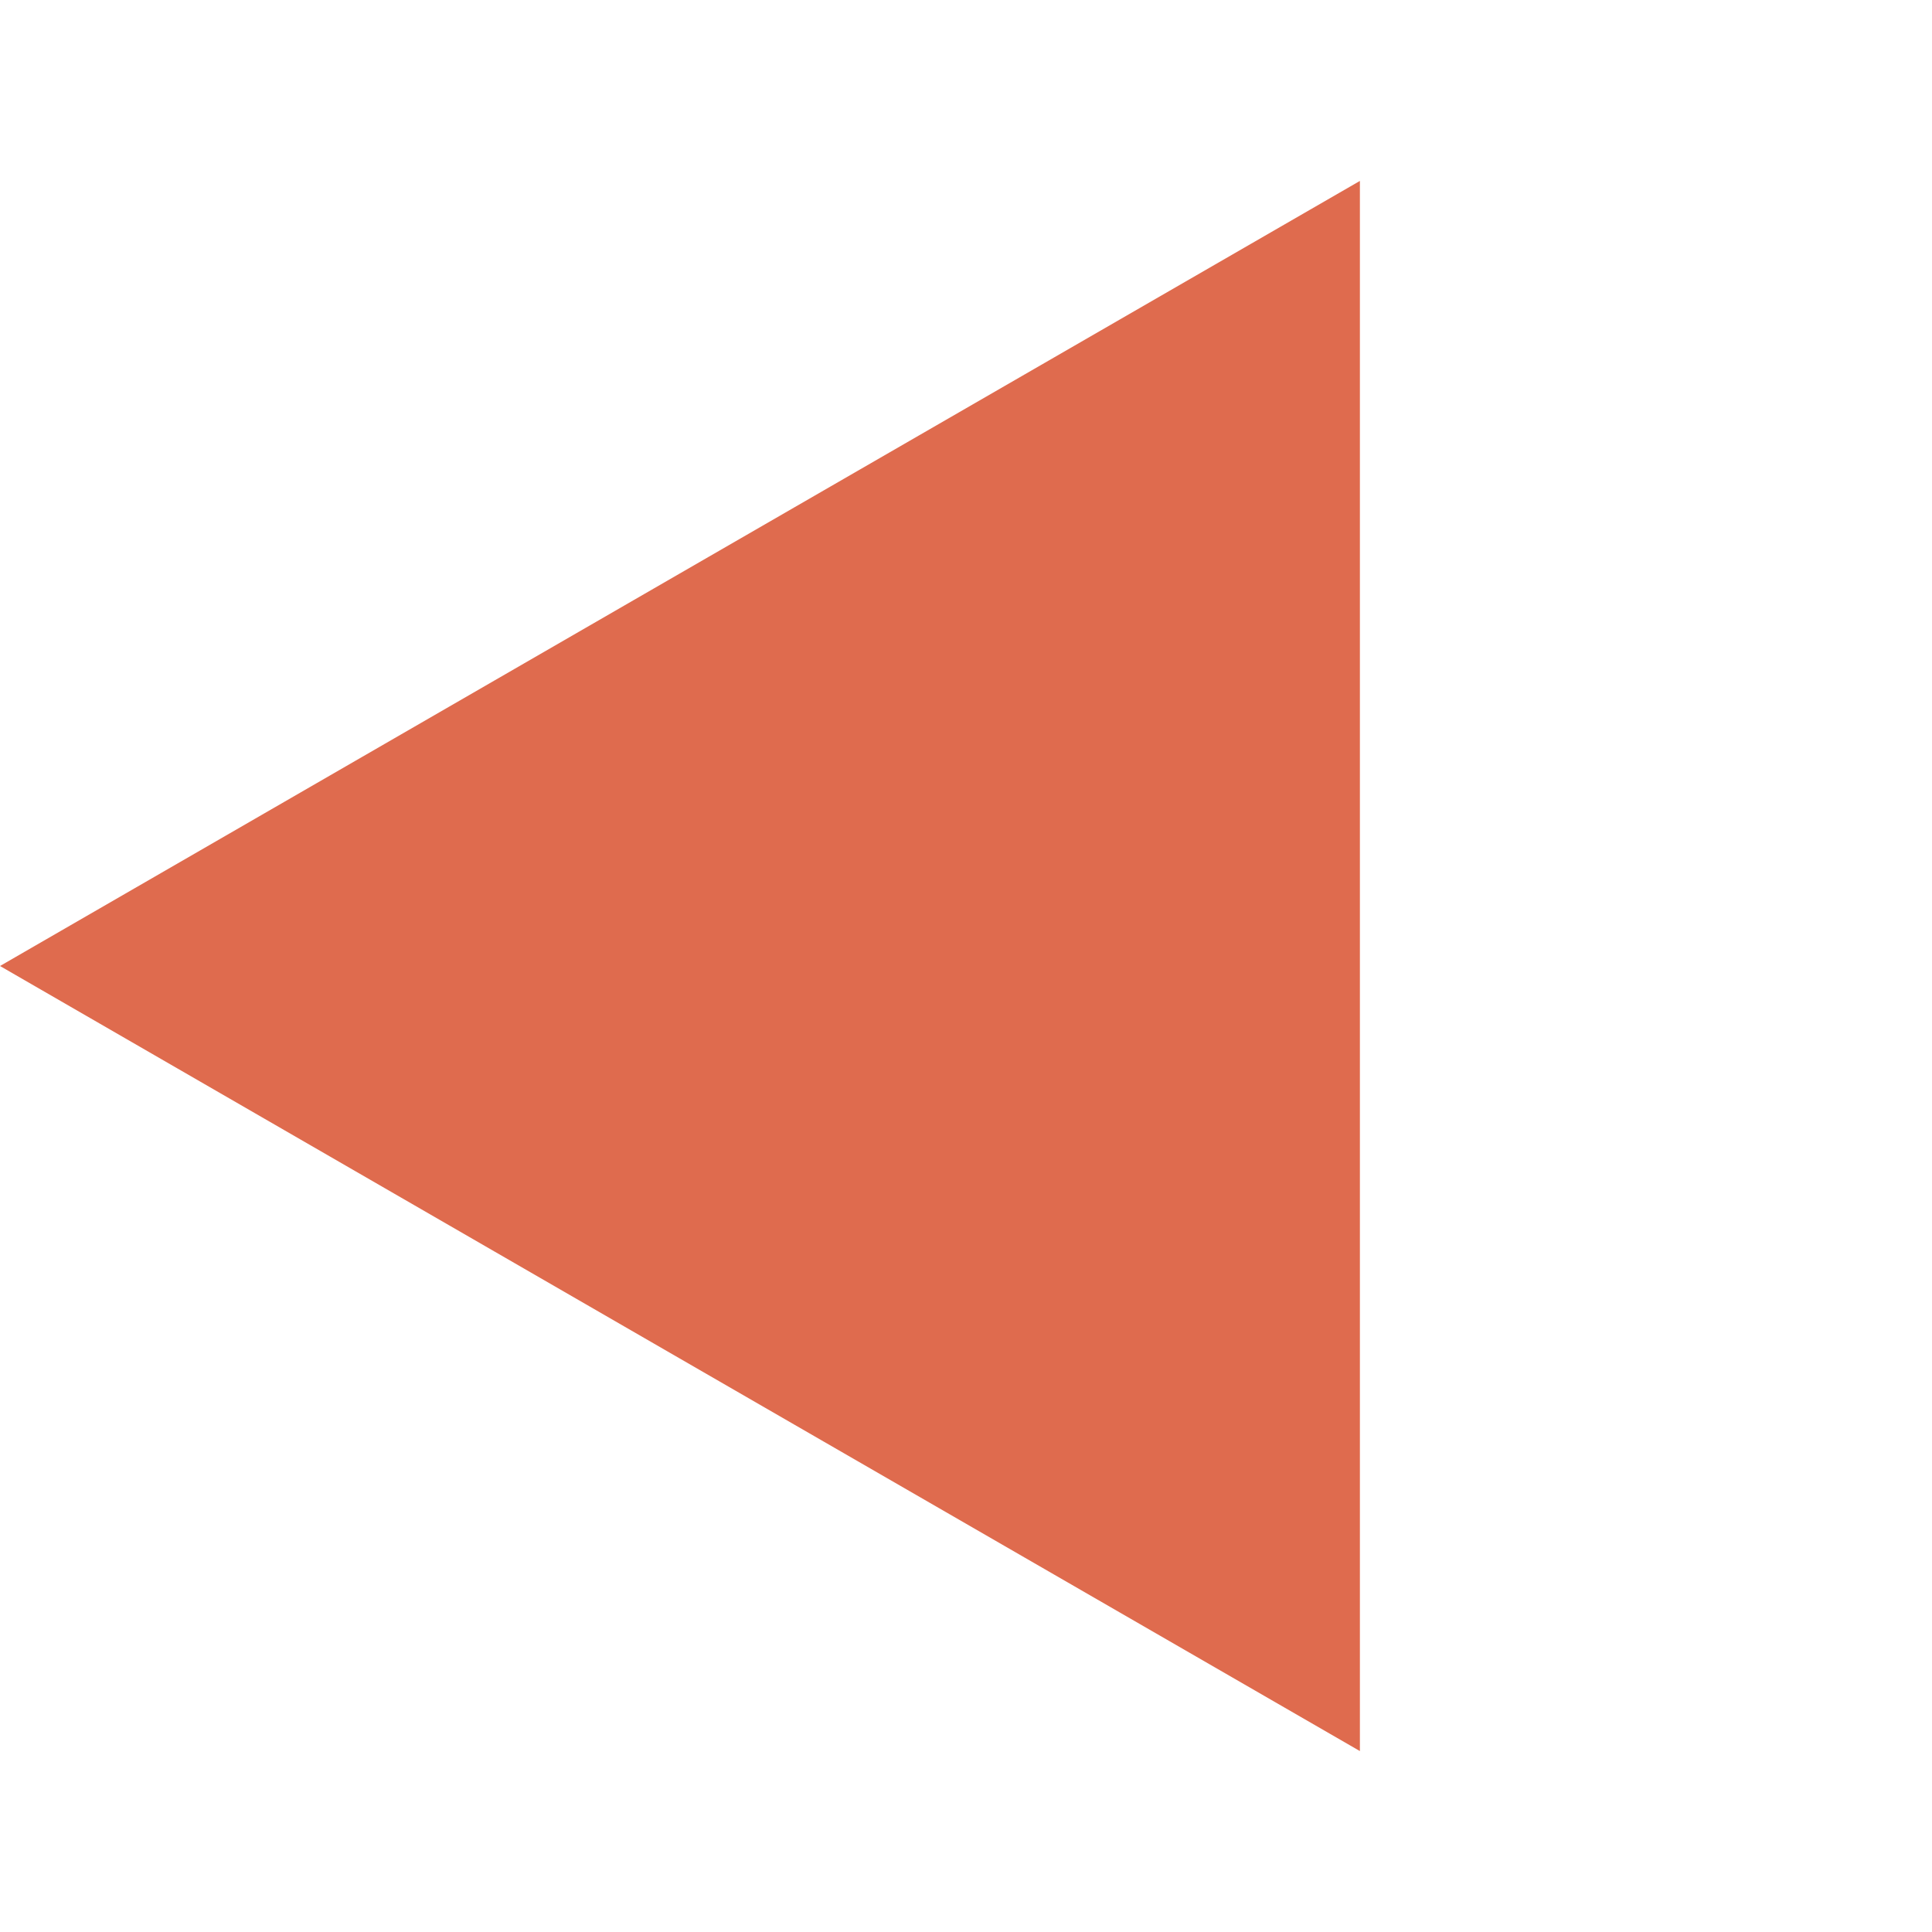
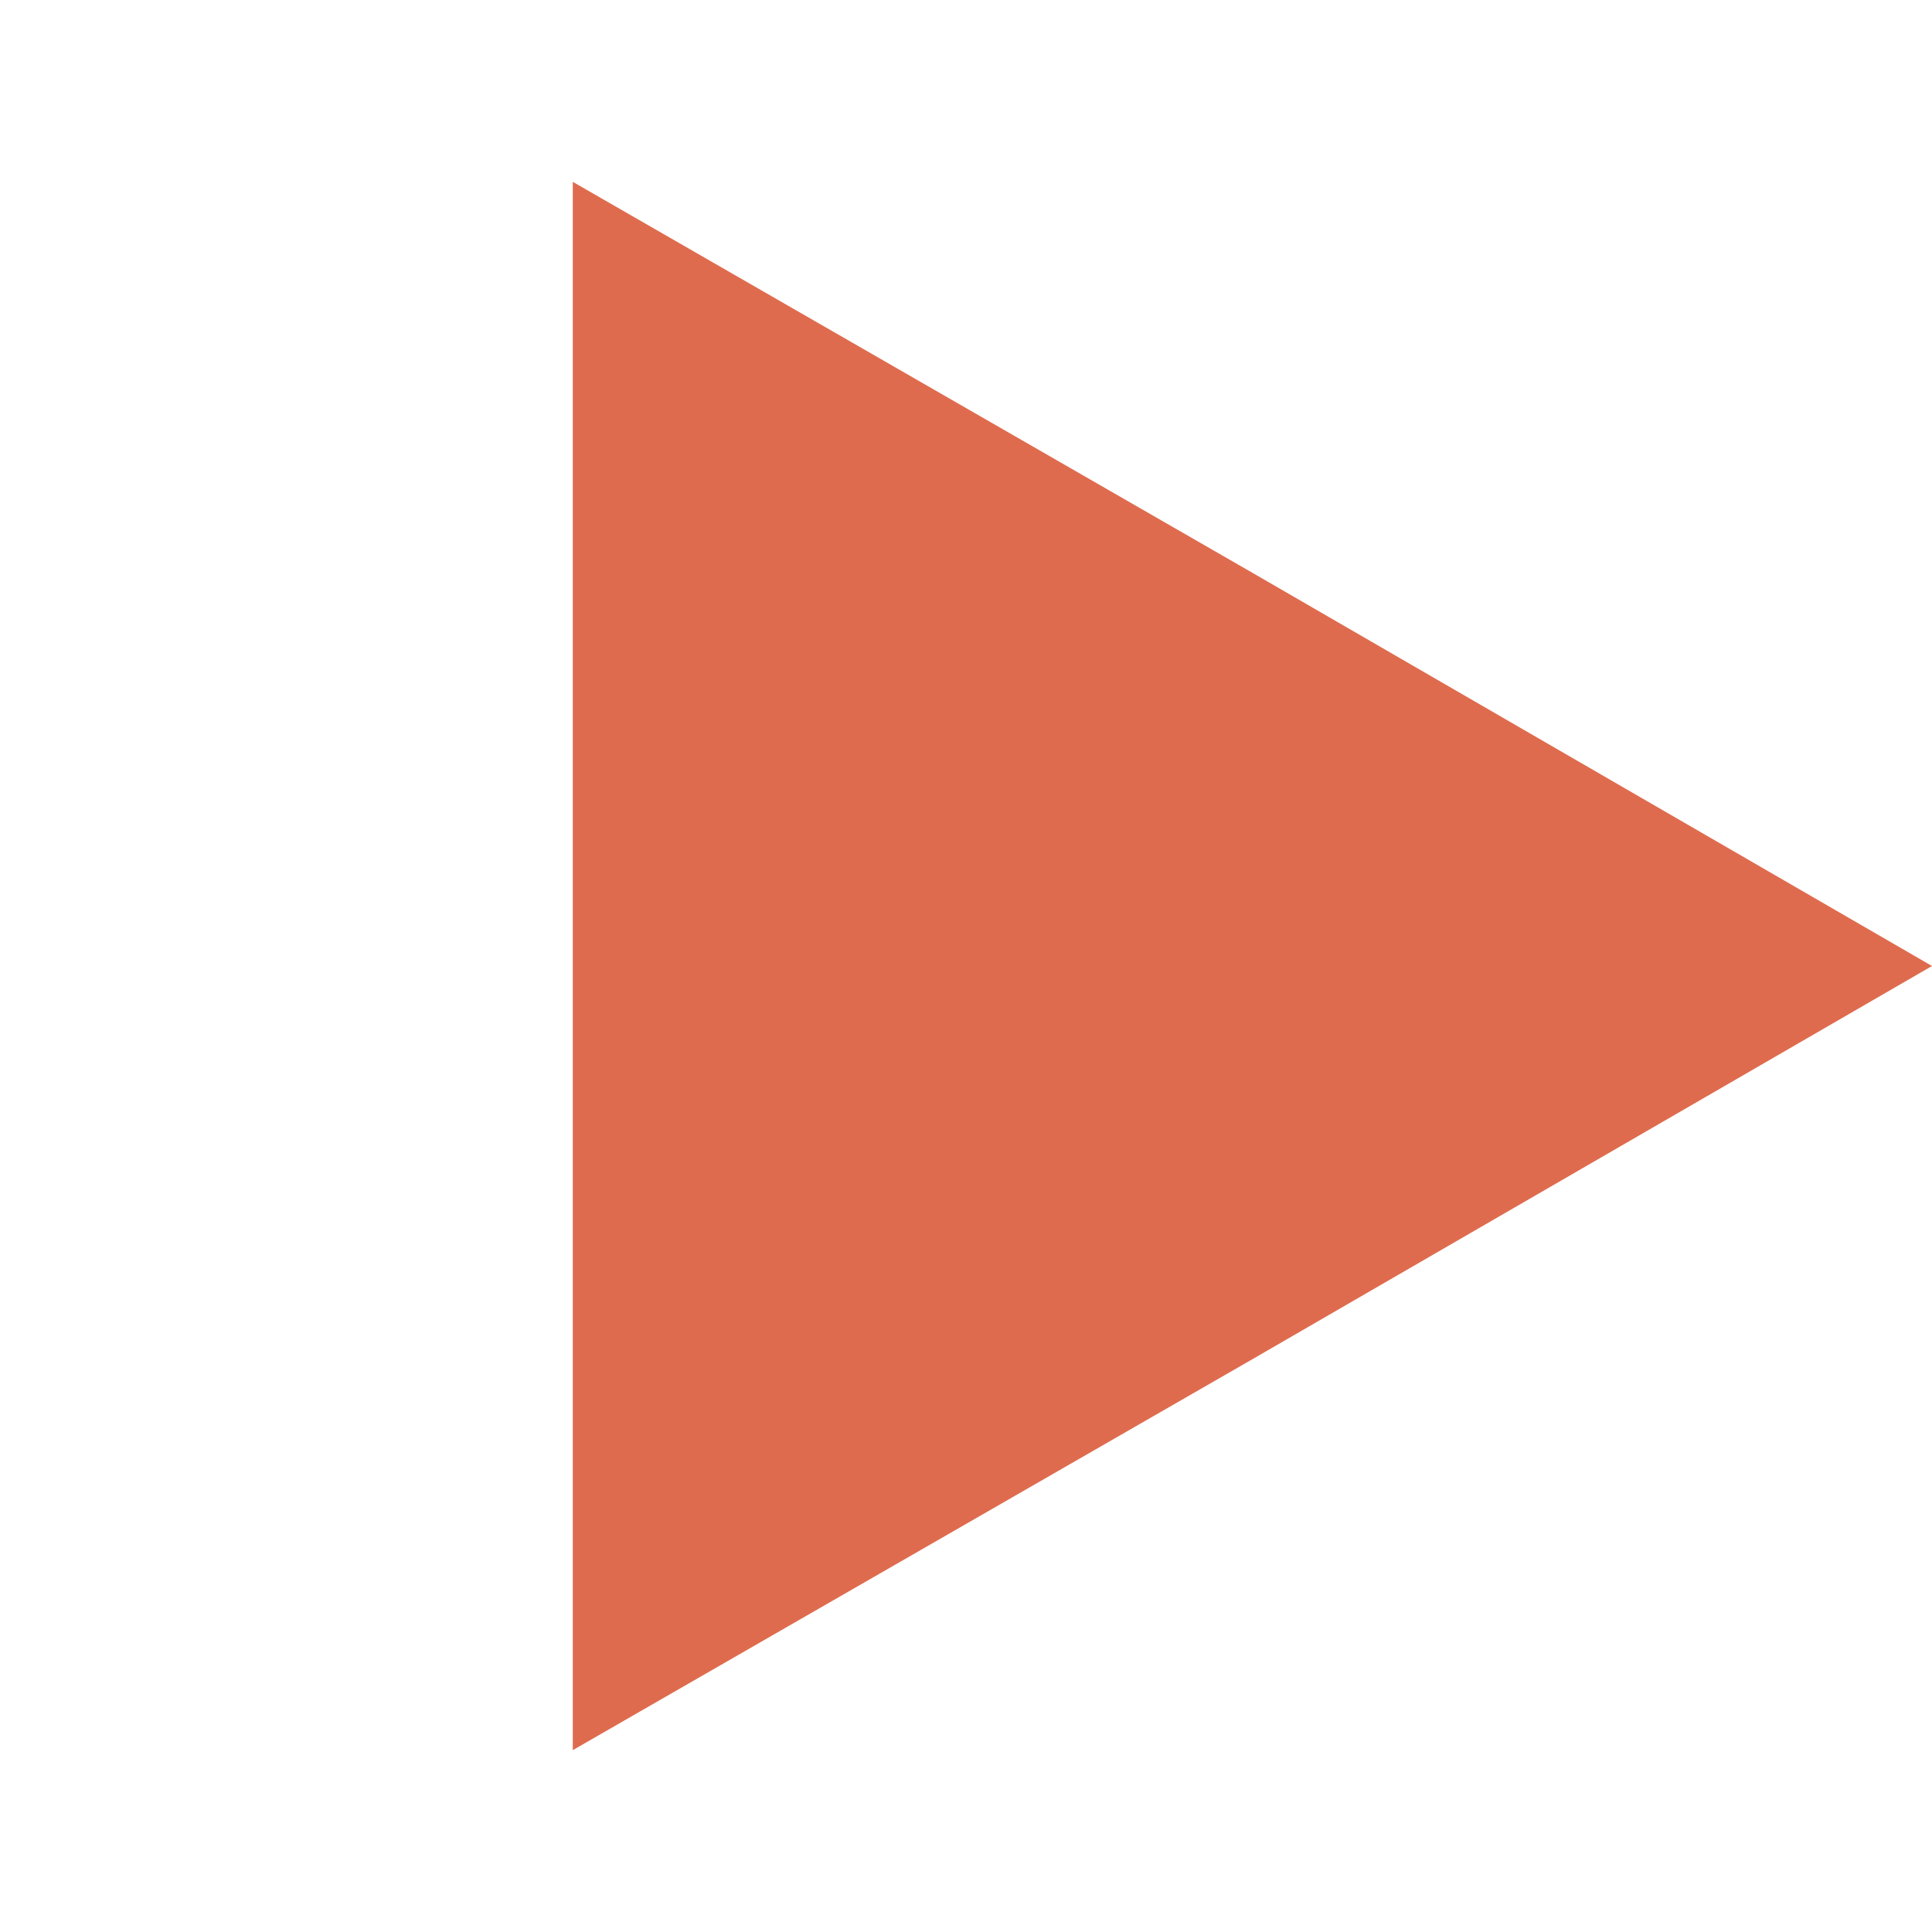
- <svg xmlns="http://www.w3.org/2000/svg" id="Layer_1" data-name="Layer 1" viewBox="0 0 85 85">
-   <defs>
-     <style>
-       .cls-1 {
-         fill: #df6b4e;
-       }
-     </style>
-   </defs>
-   <polygon class="cls-1" points="0 42.5 29.91 59.77 59.83 77.04 59.83 42.5 59.83 7.96 29.91 25.23 0 42.5" />
+ <svg xmlns="http://www.w3.org/2000/svg" version="1.1" id="Layer_1" x="0px" y="0px" viewBox="0 0 85 85" style="enable-background:new 0 0 85 85;" xml:space="preserve">
+   <style type="text/css">
+ 	.st0{fill:#DF6B4E;}
+ </style>
+   <polygon class="st0" points="85,42.5 55.1,25.2 25.2,8 25.2,42.5 25.2,77 55.1,59.8 " />
</svg>
